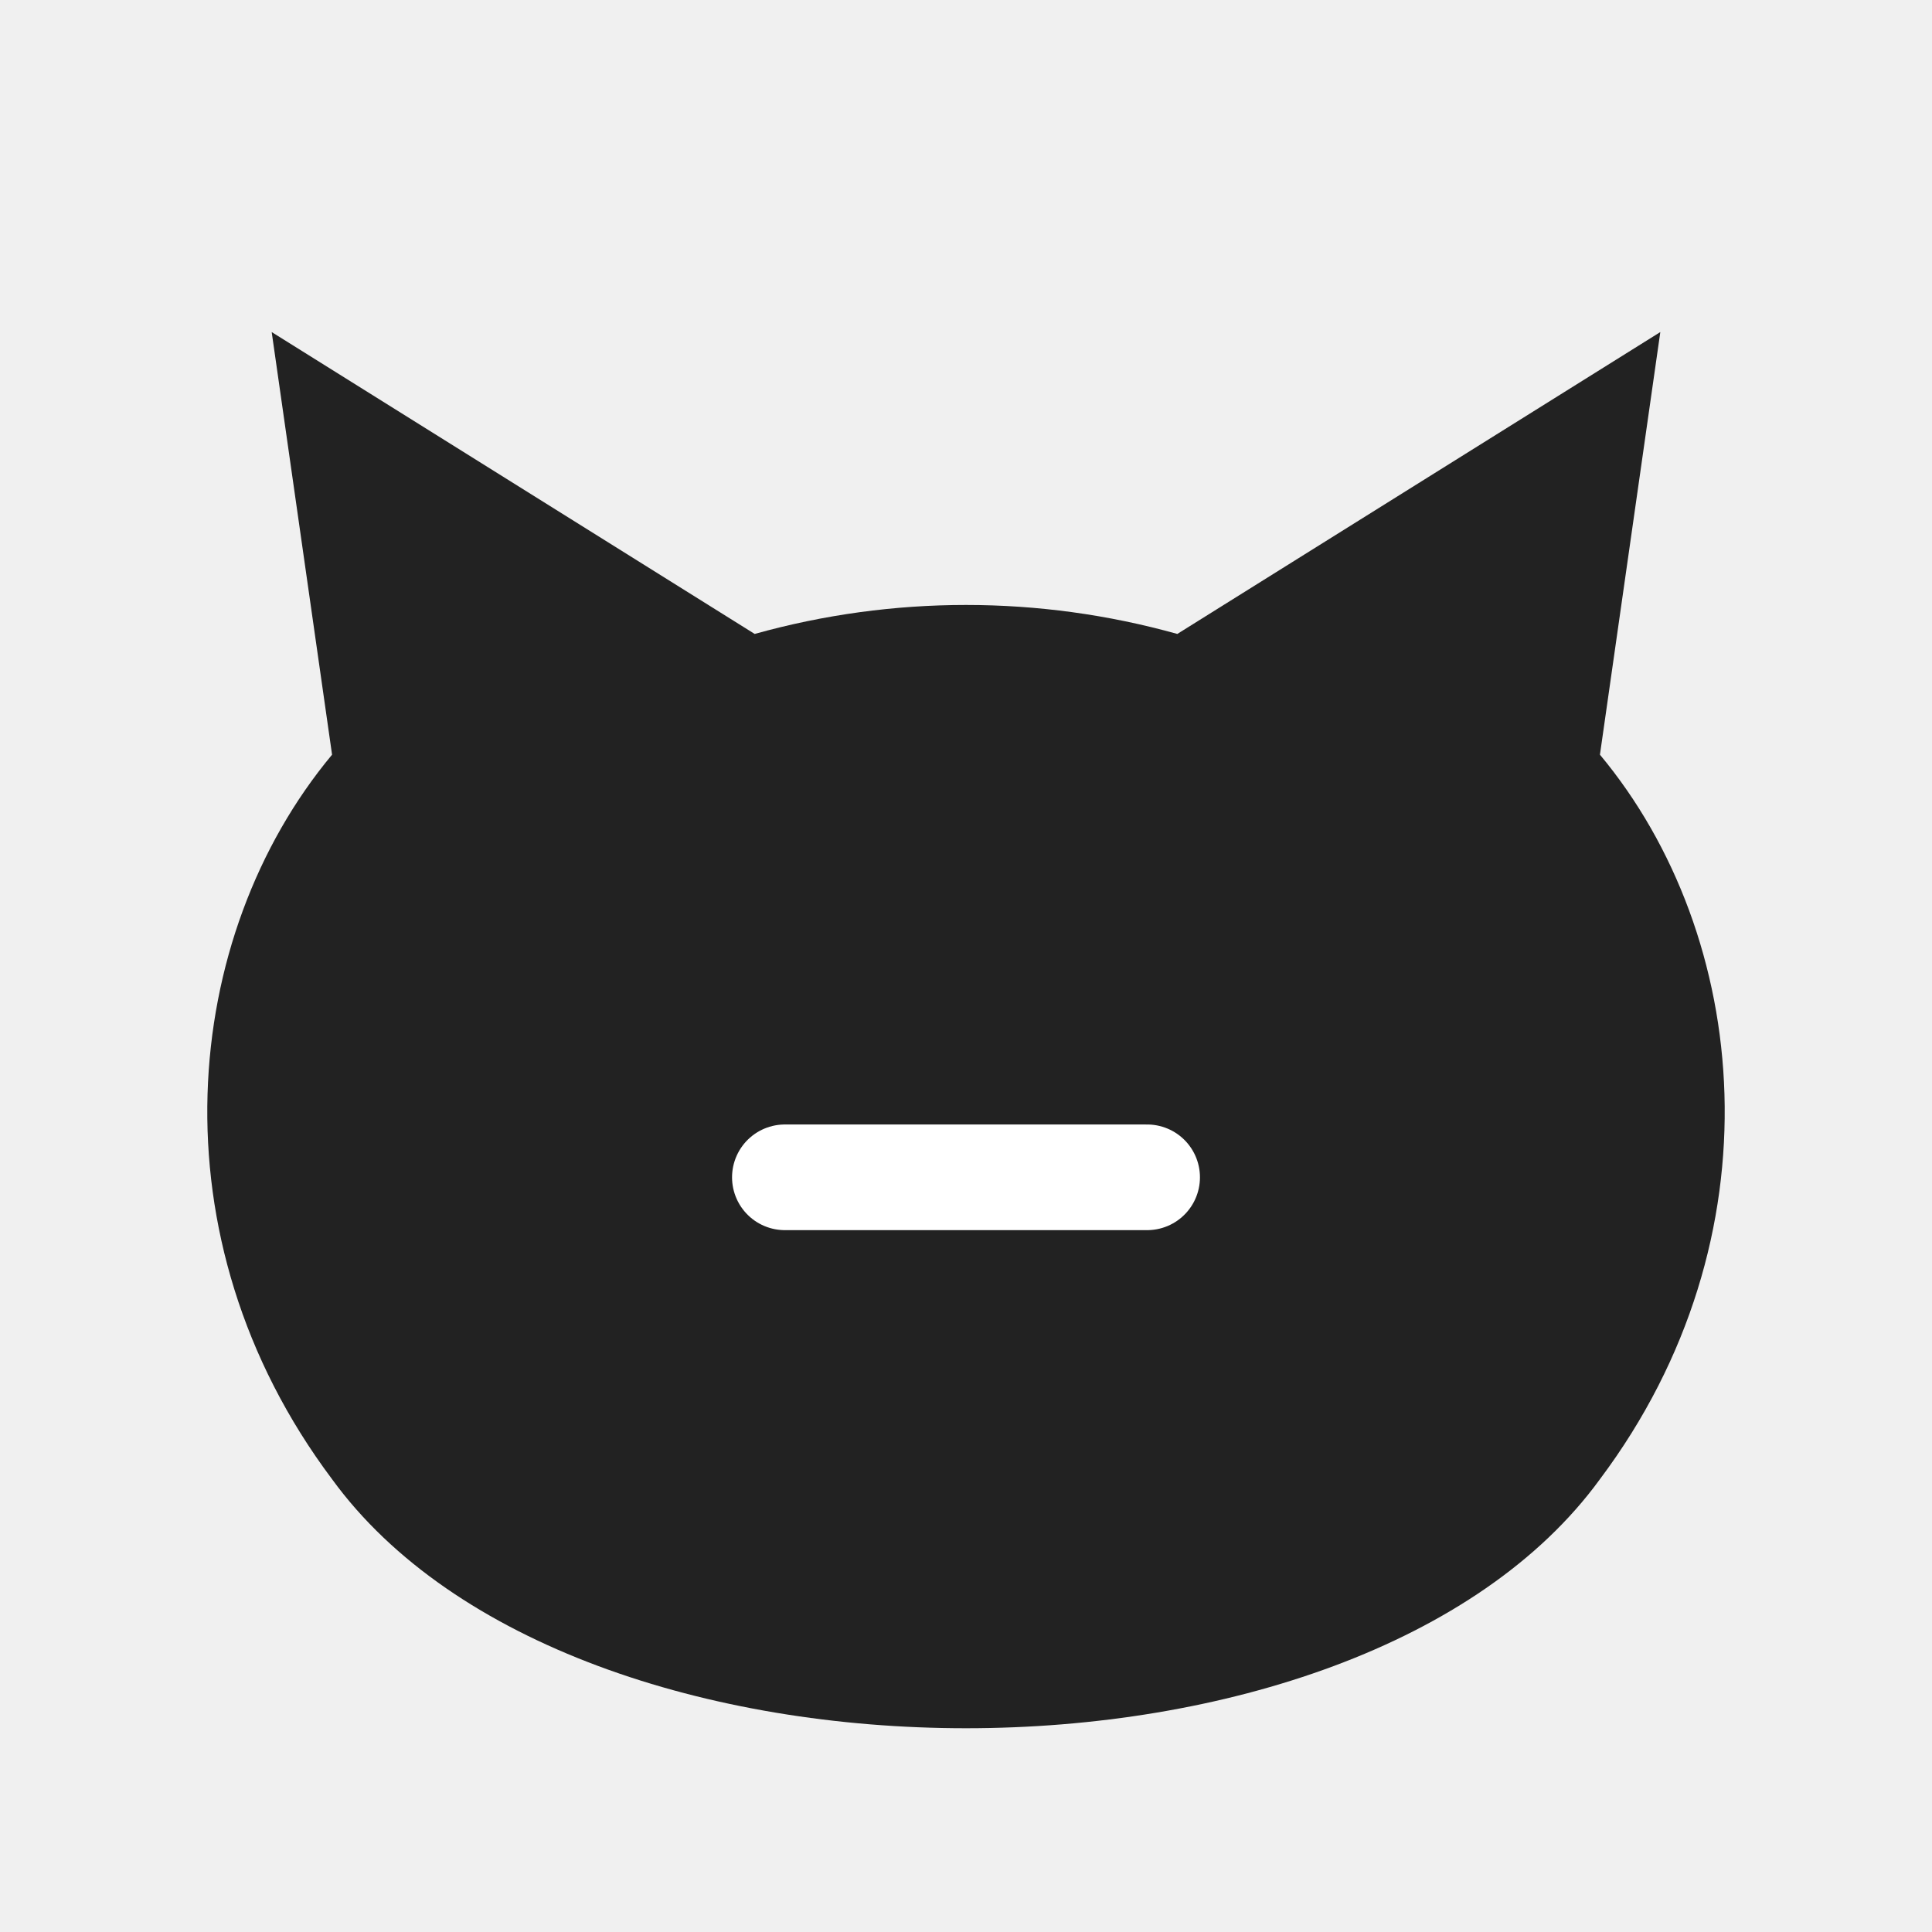
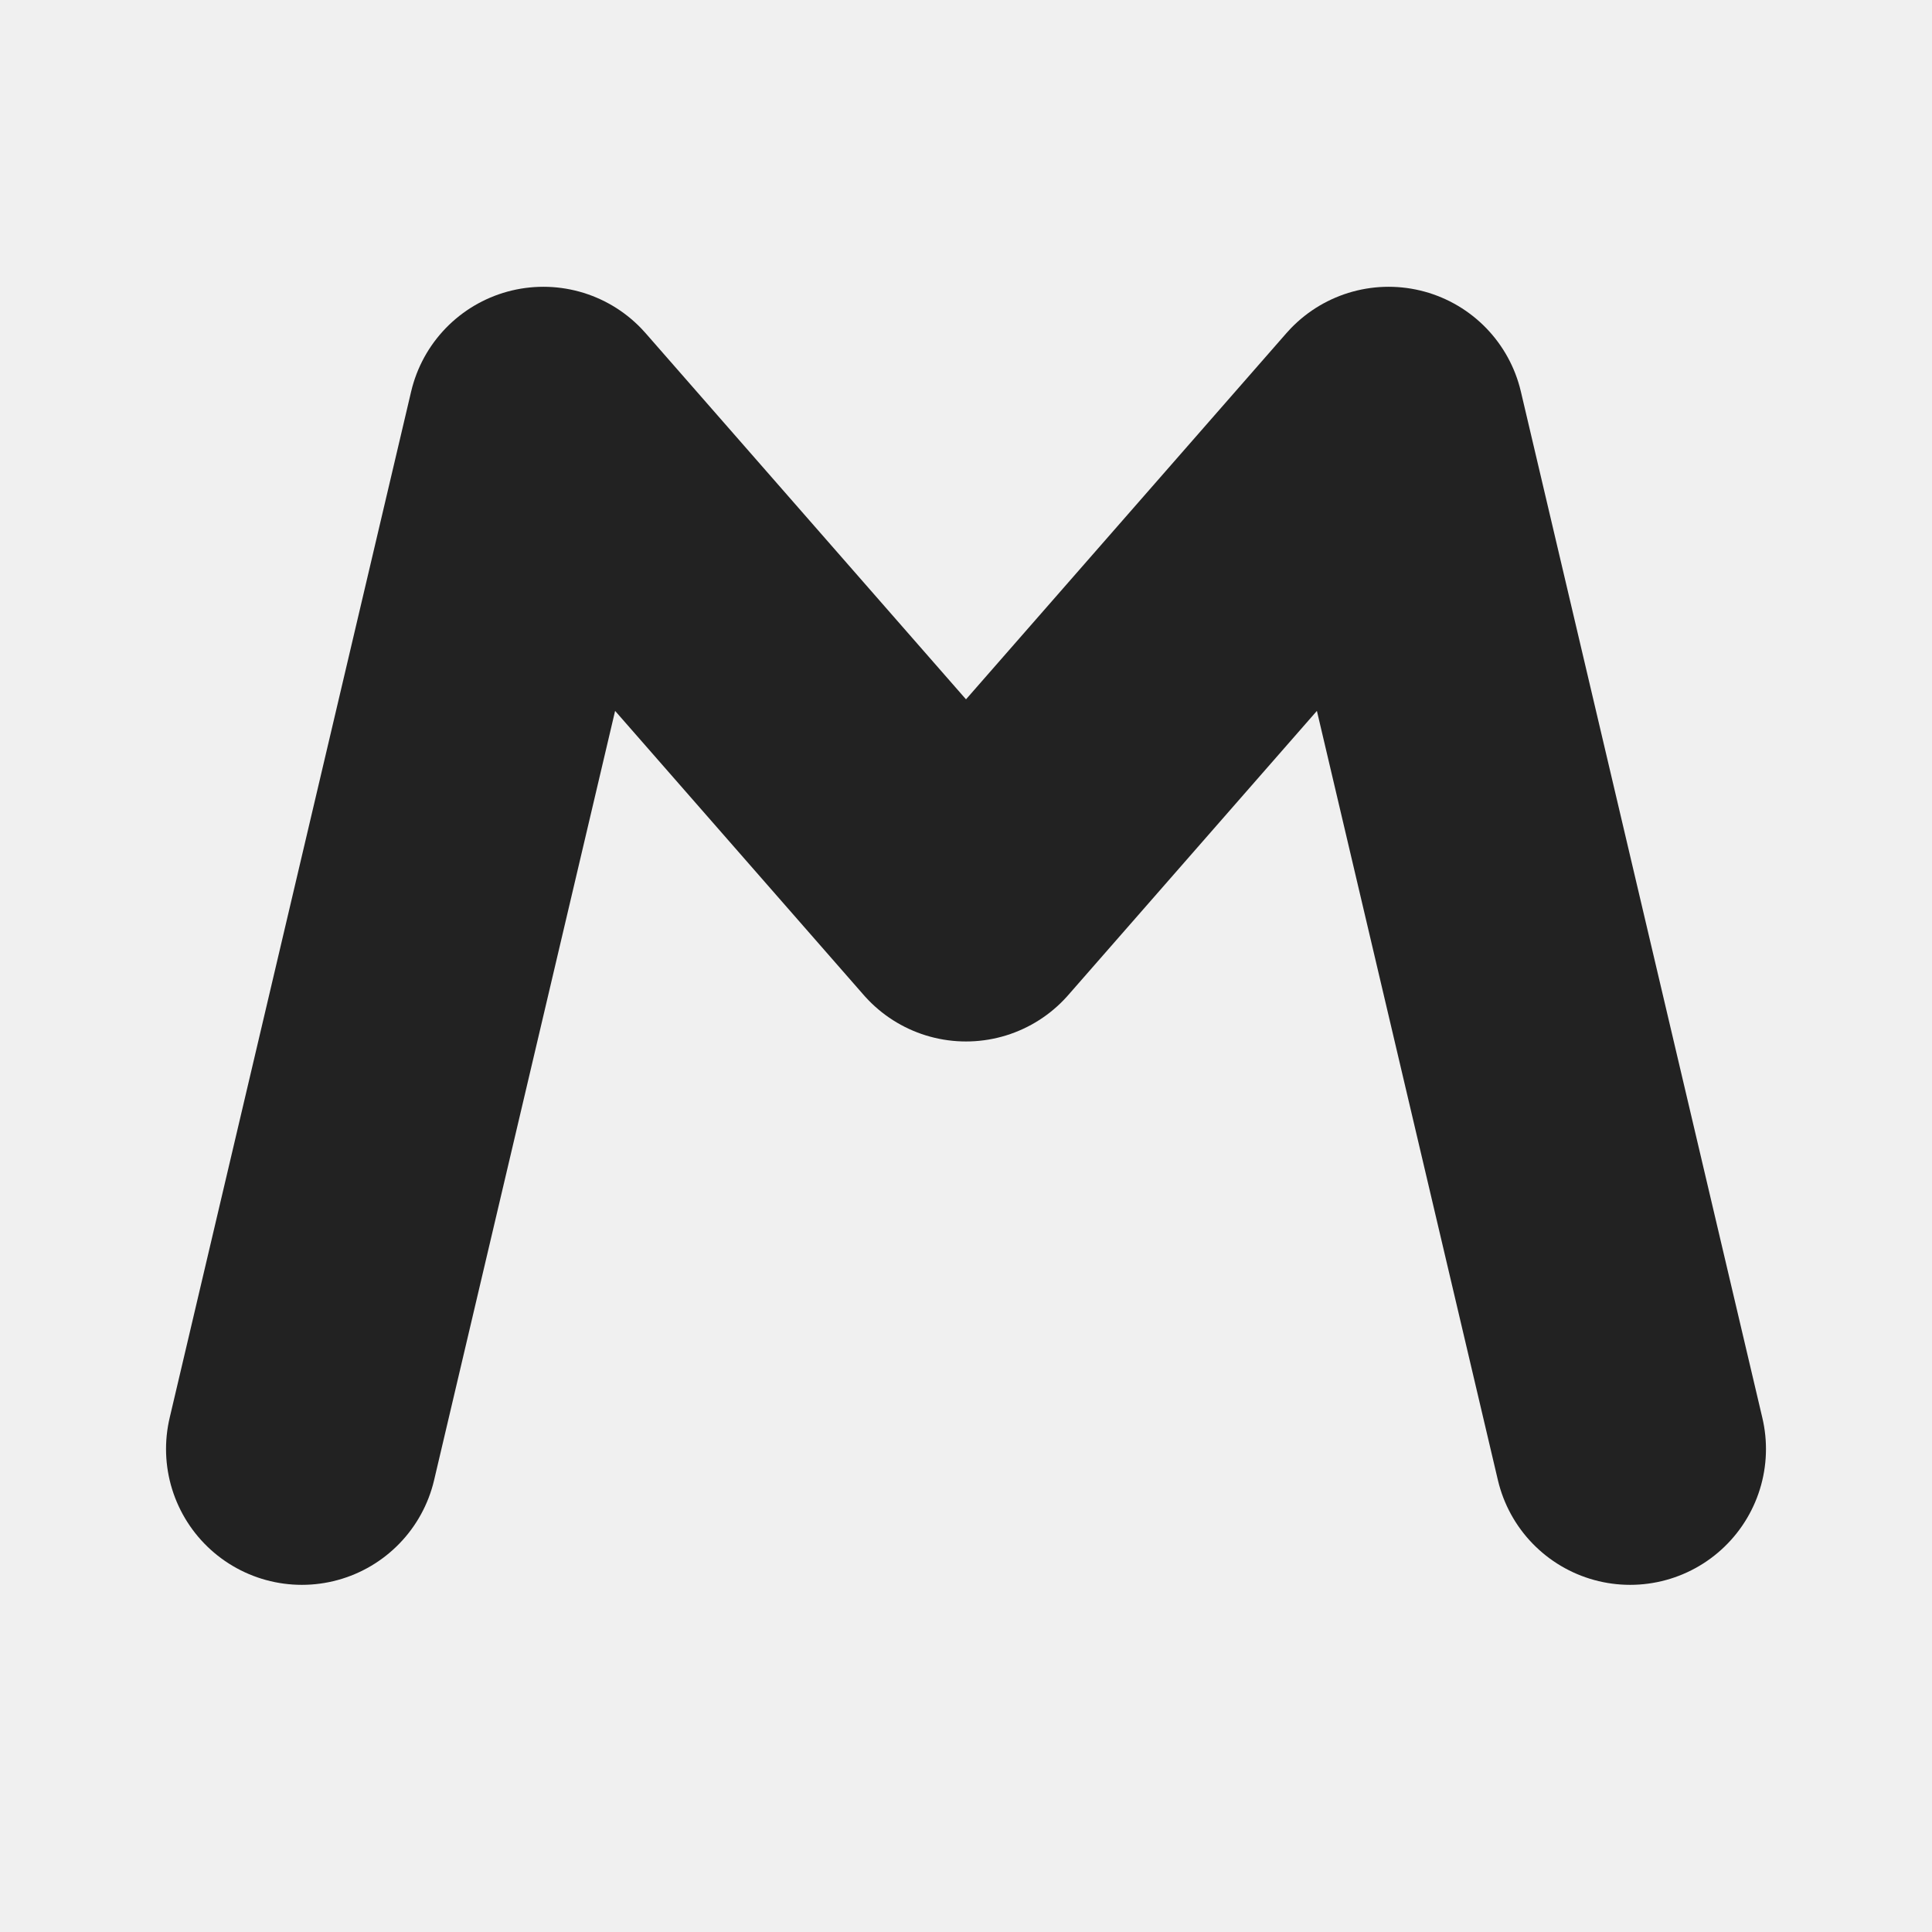
- <svg xmlns="http://www.w3.org/2000/svg" viewBox="0 0 64 64" role="img" aria-labelledby="title">
-   <path d="M11 25 9 11l16 10a26 26 0 0 1 14 0L55 11l-2 14c5 6 6 16 0 24-8 11-34 11-42 0-6-8-5-18 0-24Z" fill="#222" />
-   <path d="M26 39h12" stroke="#fff" stroke-width="3.5" stroke-linecap="round" />
+ <svg xmlns="http://www.w3.org/2000/svg" viewBox="0 0 32 32" role="img" aria-labelledby="title">
+   <path d="M5 24 9 7 16 15 23 7 27 24" fill="none" stroke="#222" stroke-width="4.5" stroke-linecap="round" stroke-linejoin="round" />
</svg>
